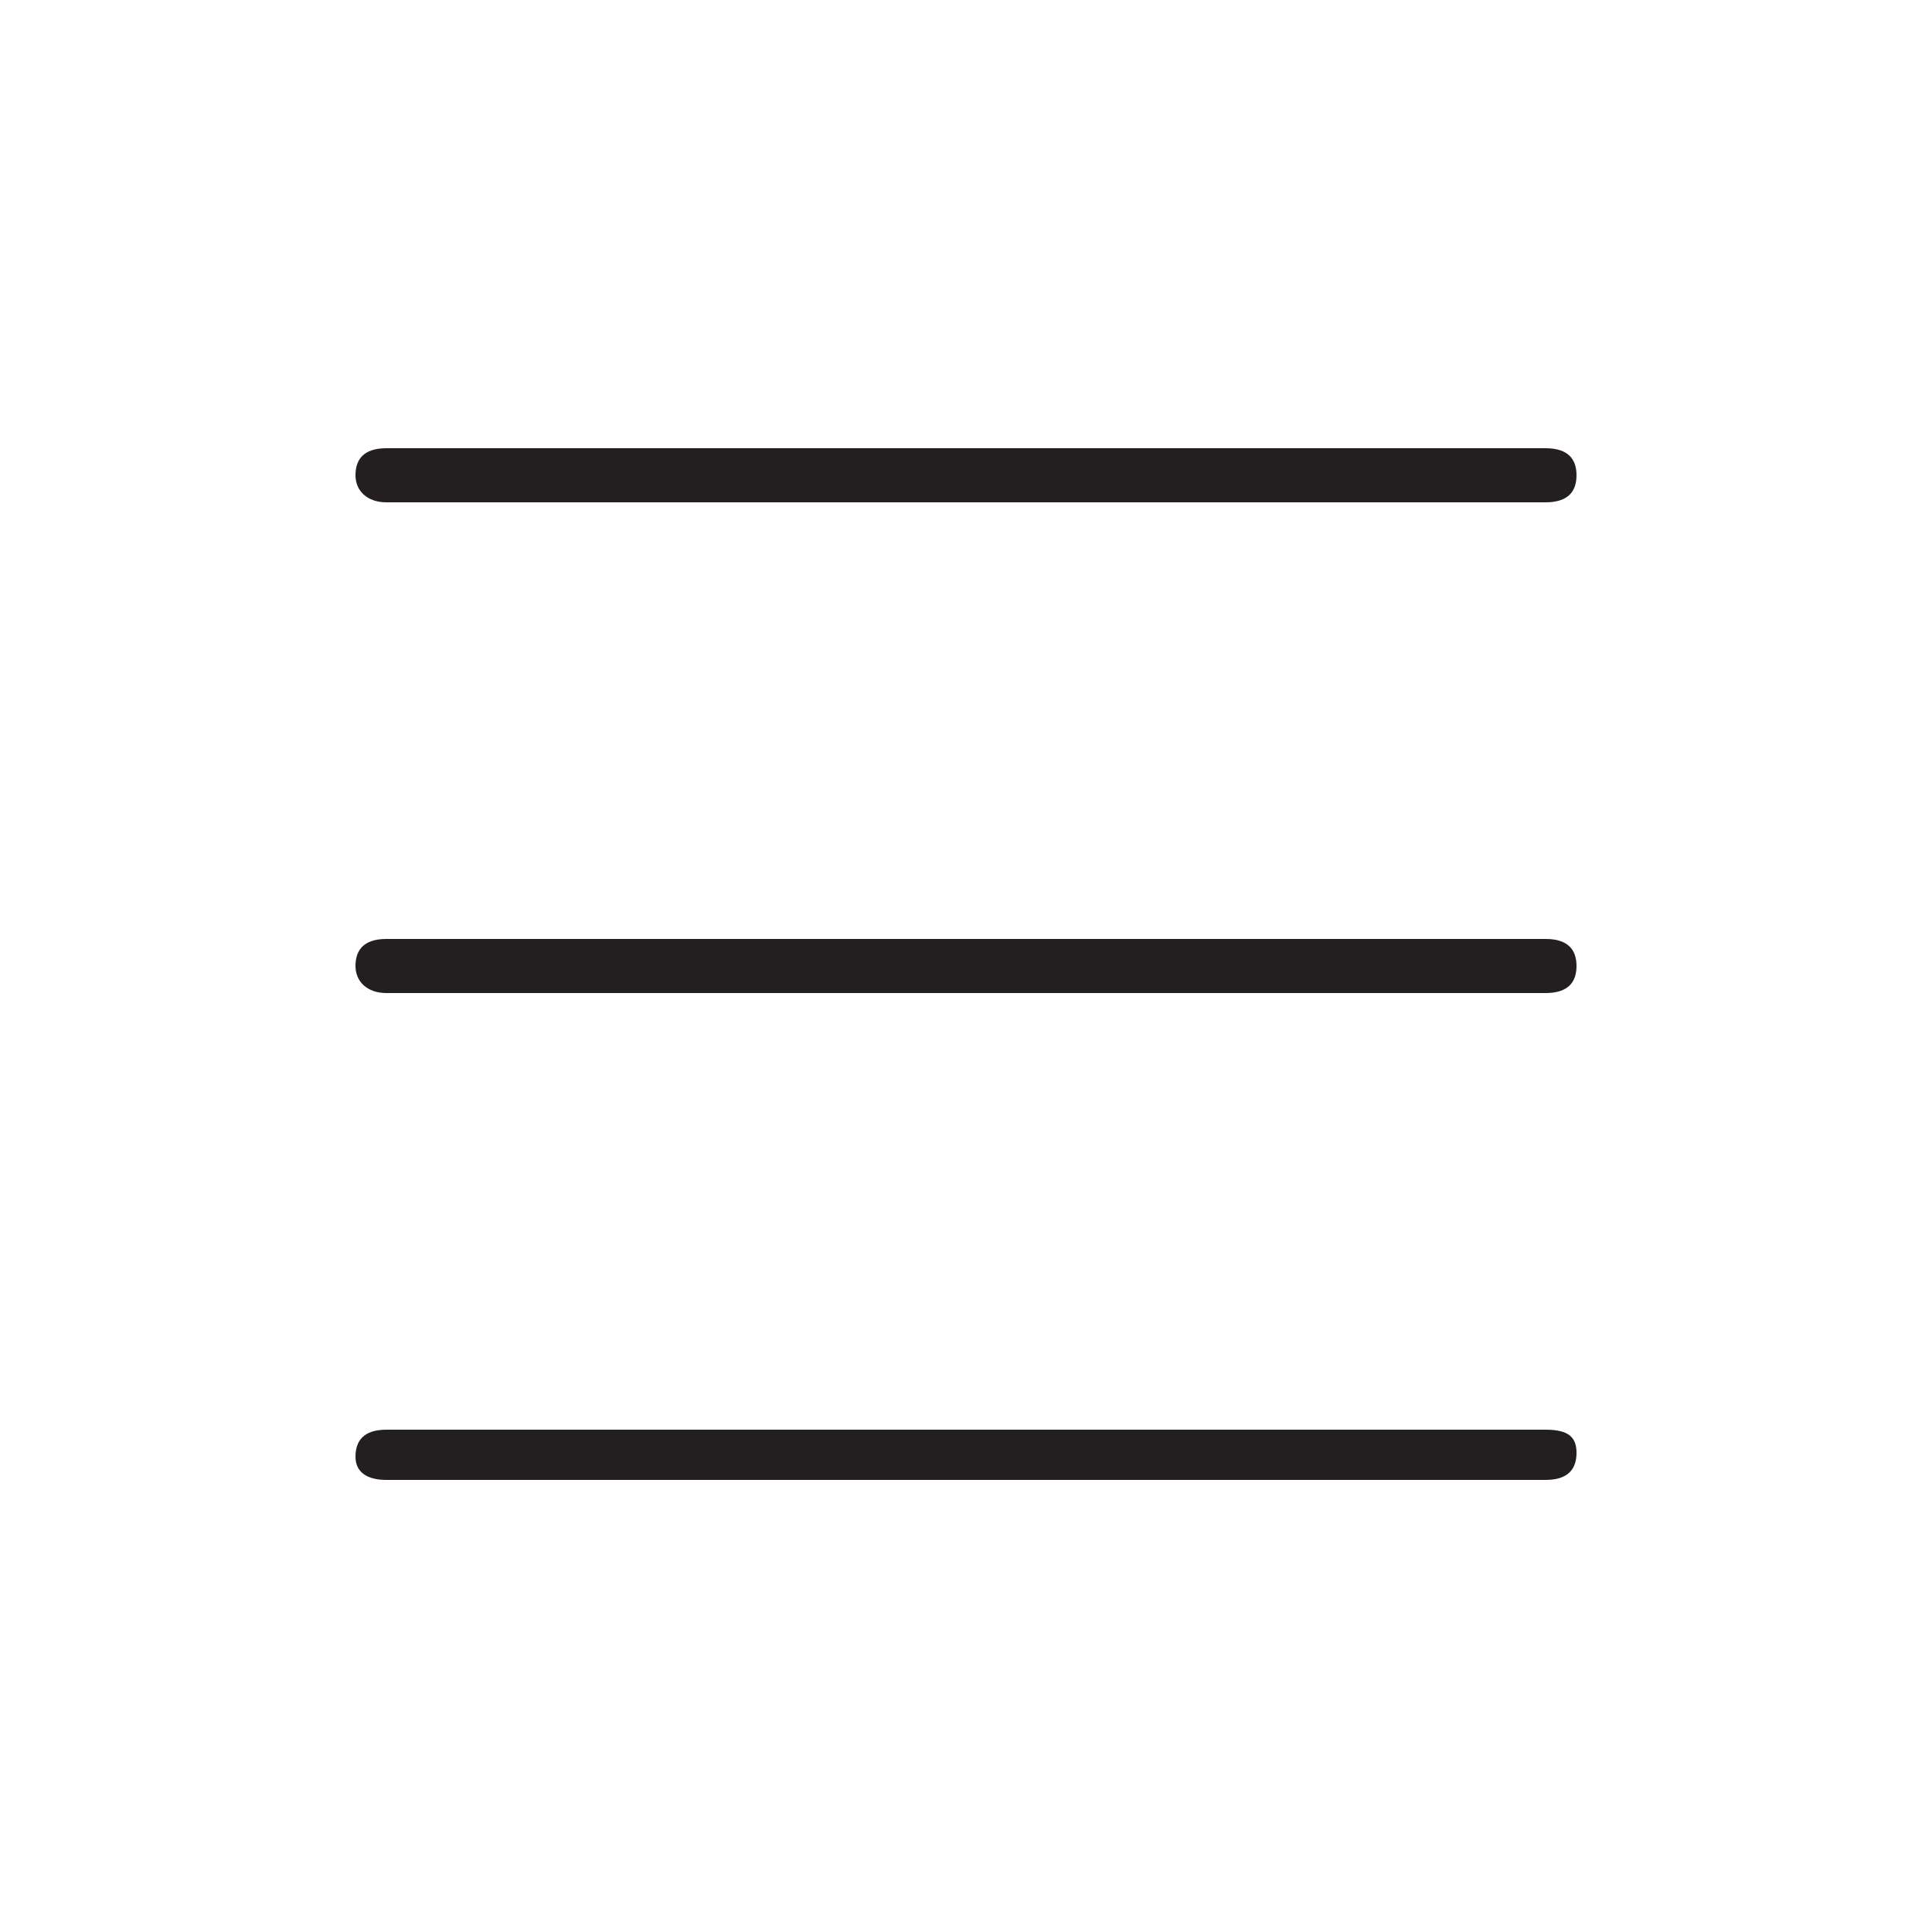
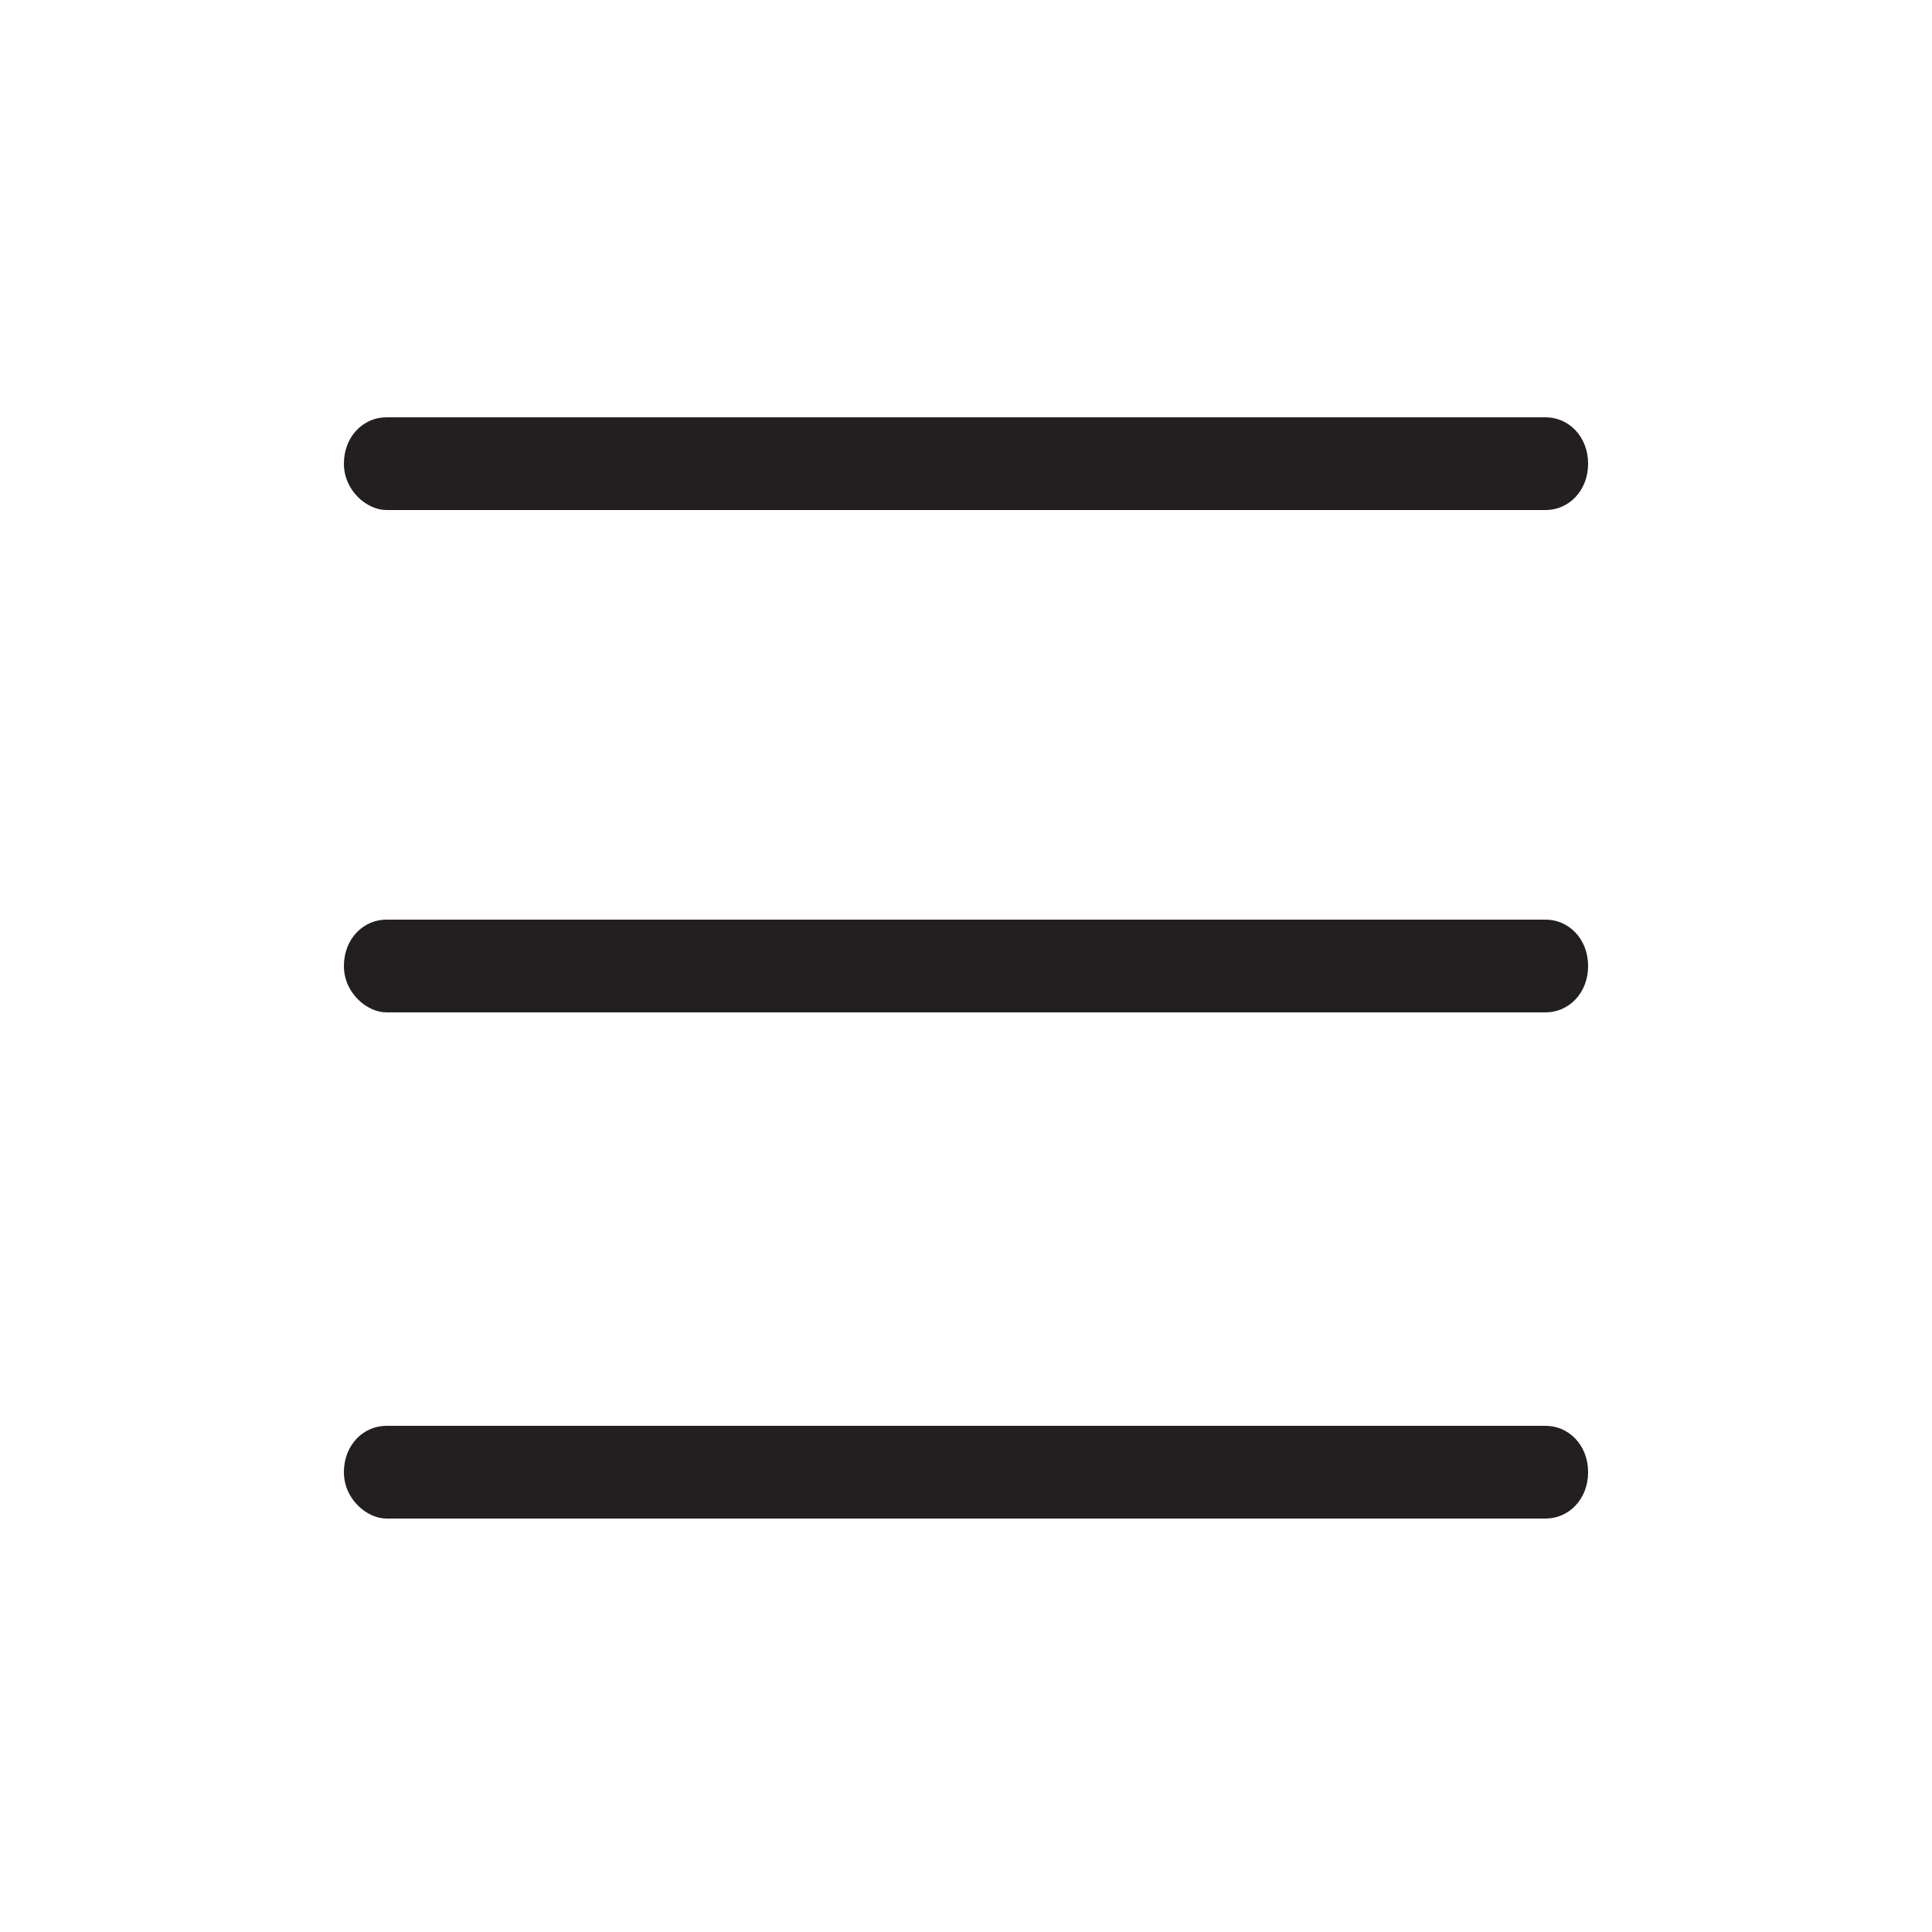
<svg xmlns="http://www.w3.org/2000/svg" version="1.1" id="Layer_1" x="0px" y="0px" viewBox="0 0 50 50" style="enable-background:new 0 0 50 50;" xml:space="preserve">
  <style type="text/css">
	.st0{fill:#231F20;}
</style>
  <g>
-     <path class="st0" d="M10,13h30c0.6,0,0.8-0.3,0.8-0.7c0-0.4-0.2-0.7-0.8-0.7H10c-0.6,0-0.8,0.3-0.8,0.7C9.2,12.7,9.5,13,10,13z" />
-     <path class="st0" d="M10,25.7h30c0.6,0,0.8-0.3,0.8-0.7s-0.2-0.7-0.8-0.7H10c-0.6,0-0.8,0.3-0.8,0.7S9.5,25.7,10,25.7z" />
-     <path class="st0" d="M10,38.3h30c0.6,0,0.8-0.3,0.8-0.7S40.6,37,40,37H10c-0.6,0-0.8,0.3-0.8,0.7S9.5,38.3,10,38.3z" />
+     <path class="st0" d="M10,13.2h30c0.6,0,1.1-0.5,1.1-1.2s-0.5-1.2-1.1-1.2H10c-0.6,0-1.1,0.5-1.1,1.2S9.5,13.2,10,13.2z" />
+     <path class="st0" d="M10,26.2h30c0.6,0,1.1-0.5,1.1-1.2s-0.5-1.2-1.1-1.2H10c-0.6,0-1.1,0.5-1.1,1.2S9.5,26.2,10,26.2z" />
+     <path class="st0" d="M10,39.3h30c0.6,0,1.1-0.5,1.1-1.2c0-0.7-0.5-1.2-1.1-1.2H10c-0.6,0-1.1,0.5-1.1,1.2   C8.9,38.8,9.5,39.3,10,39.3z" />
  </g>
</svg>
